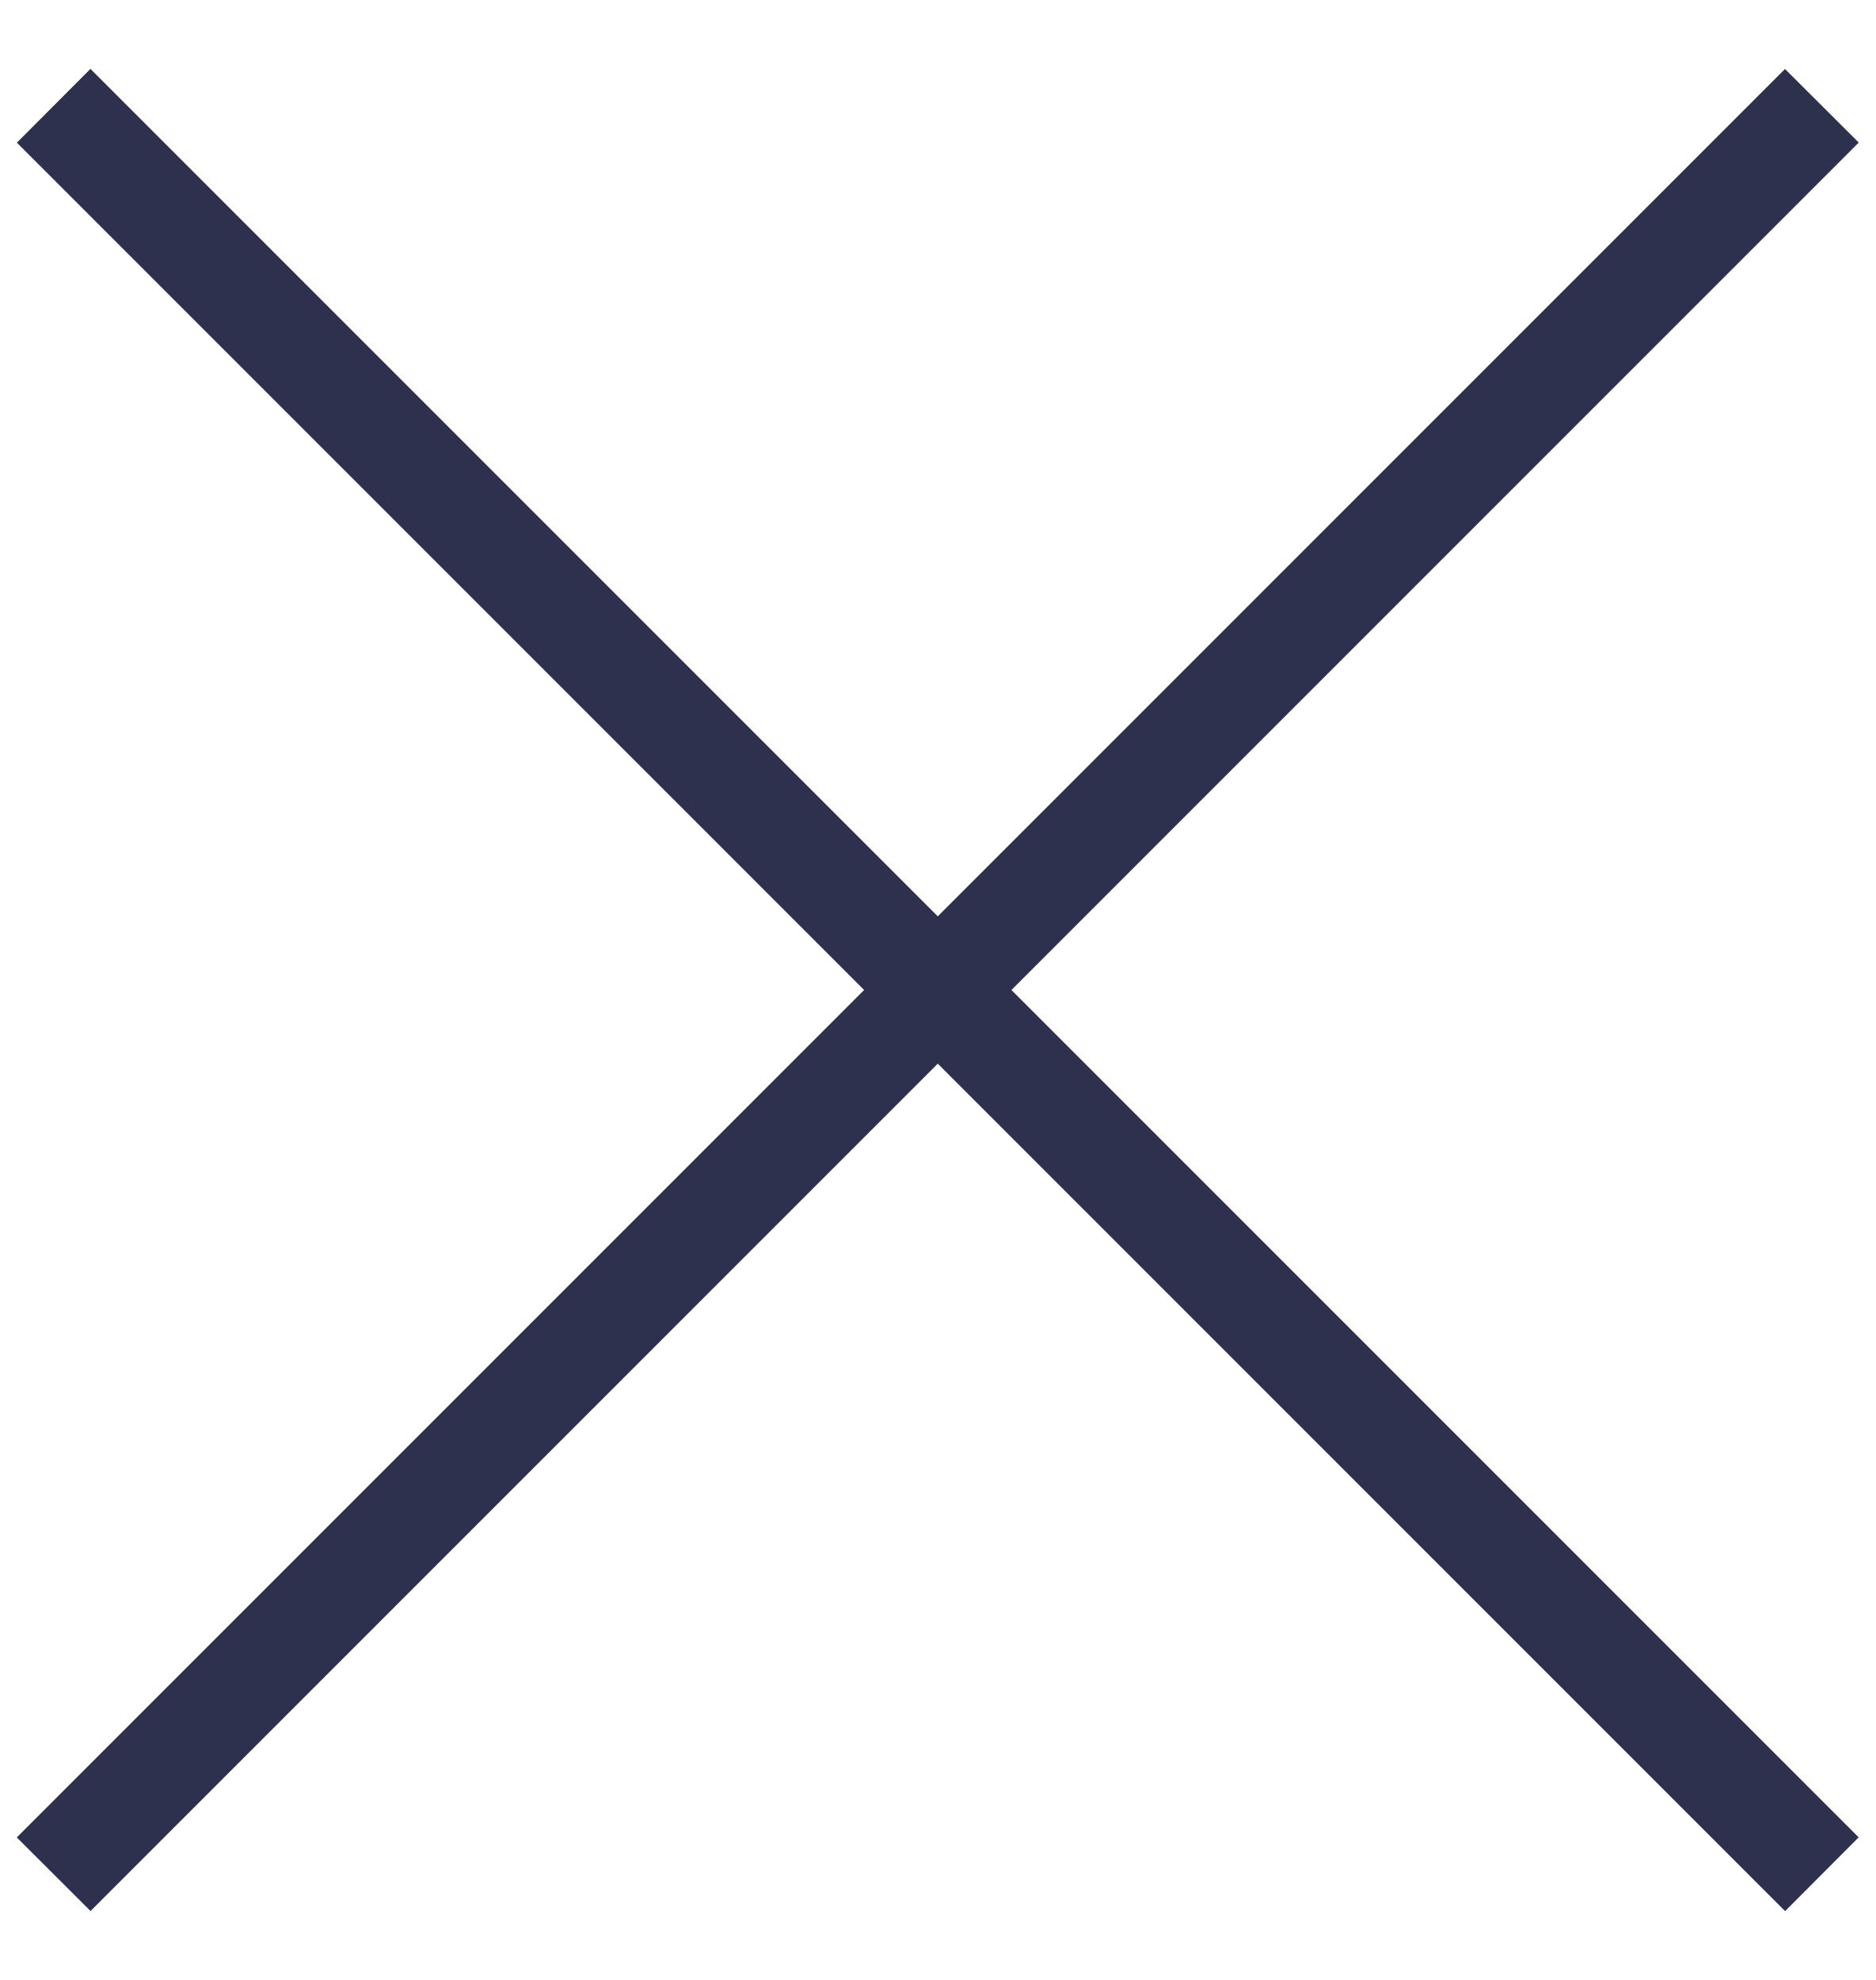
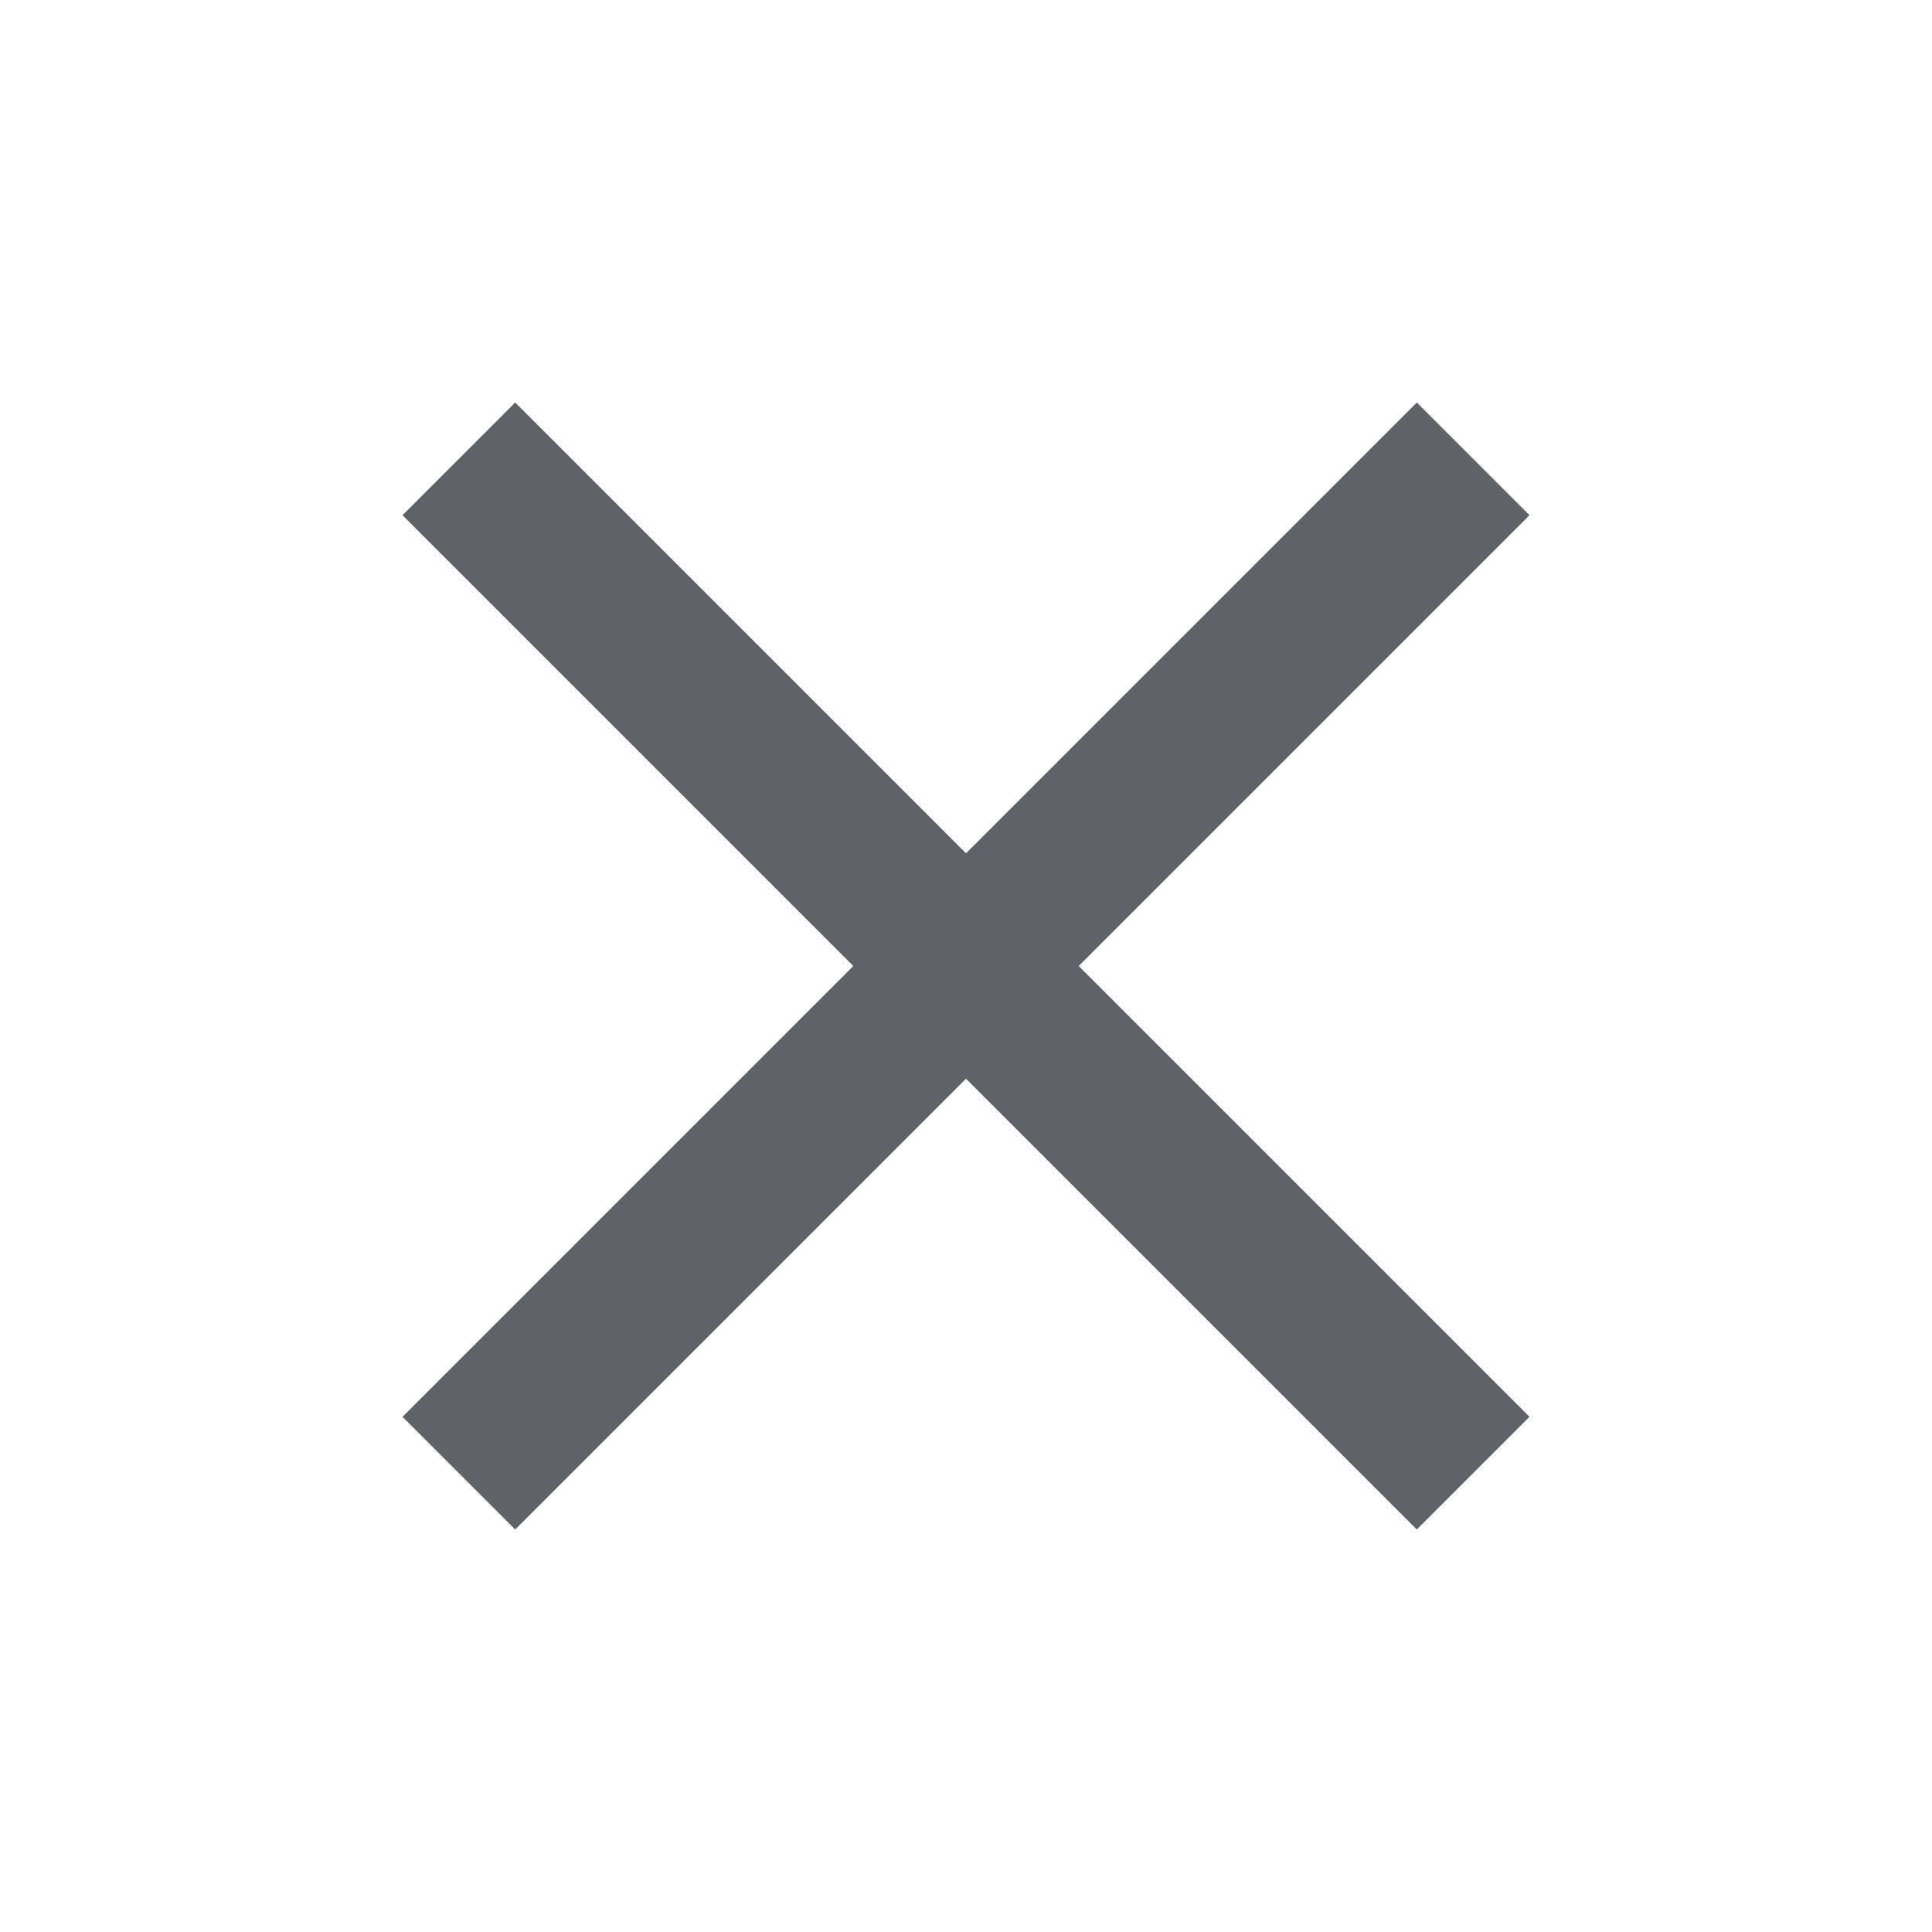
- <svg xmlns="http://www.w3.org/2000/svg" width="18" height="19">
-   <g fill="#2D314D" fill-rule="evenodd">
-     <path d="M.868.661l16.97 16.97-.706.708L.162 1.369z" />
-     <path d="M.161 17.632L17.131.662l.708.706-16.97 16.97z" />
-   </g>
+ <svg xmlns="http://www.w3.org/2000/svg" height="24px" viewBox="0 -960 960 960" width="24px" fill="#5f6368">
+   <path d="m256-200-56-56 224-224-224-224 56-56 224 224 224-224 56 56-224 224 224 224-56 56-224-224-224 224Z" />
</svg>
